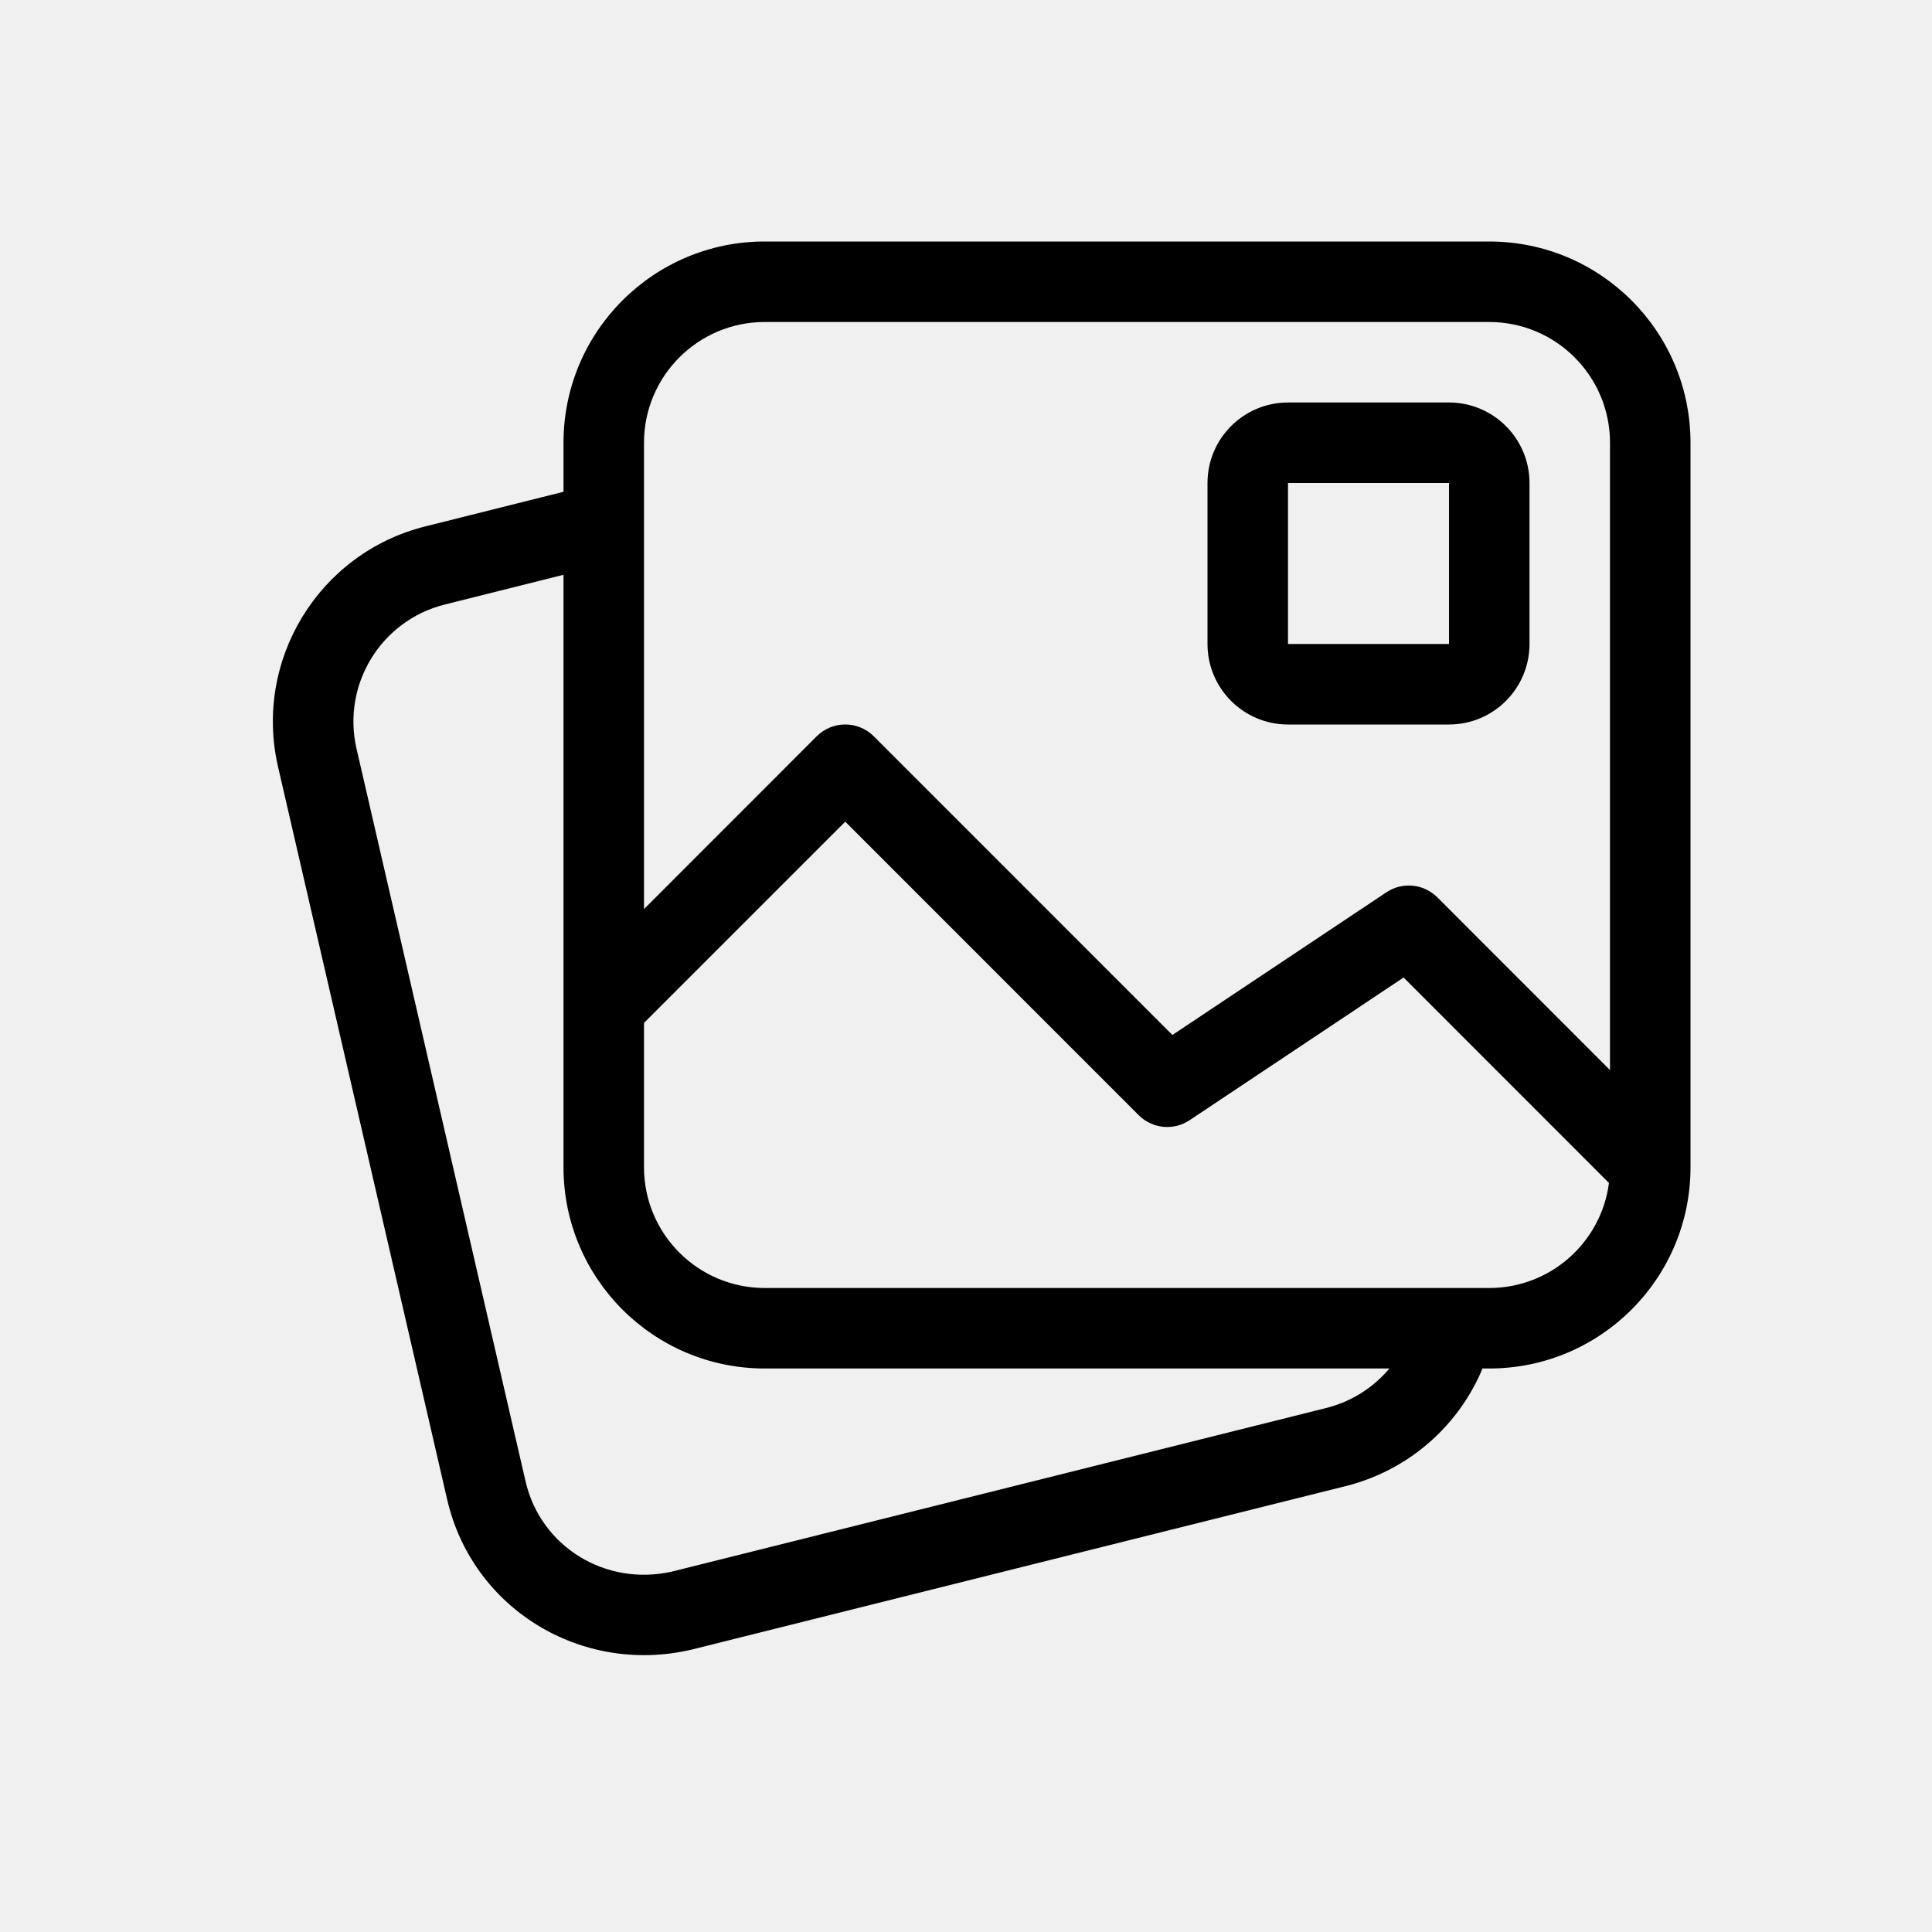
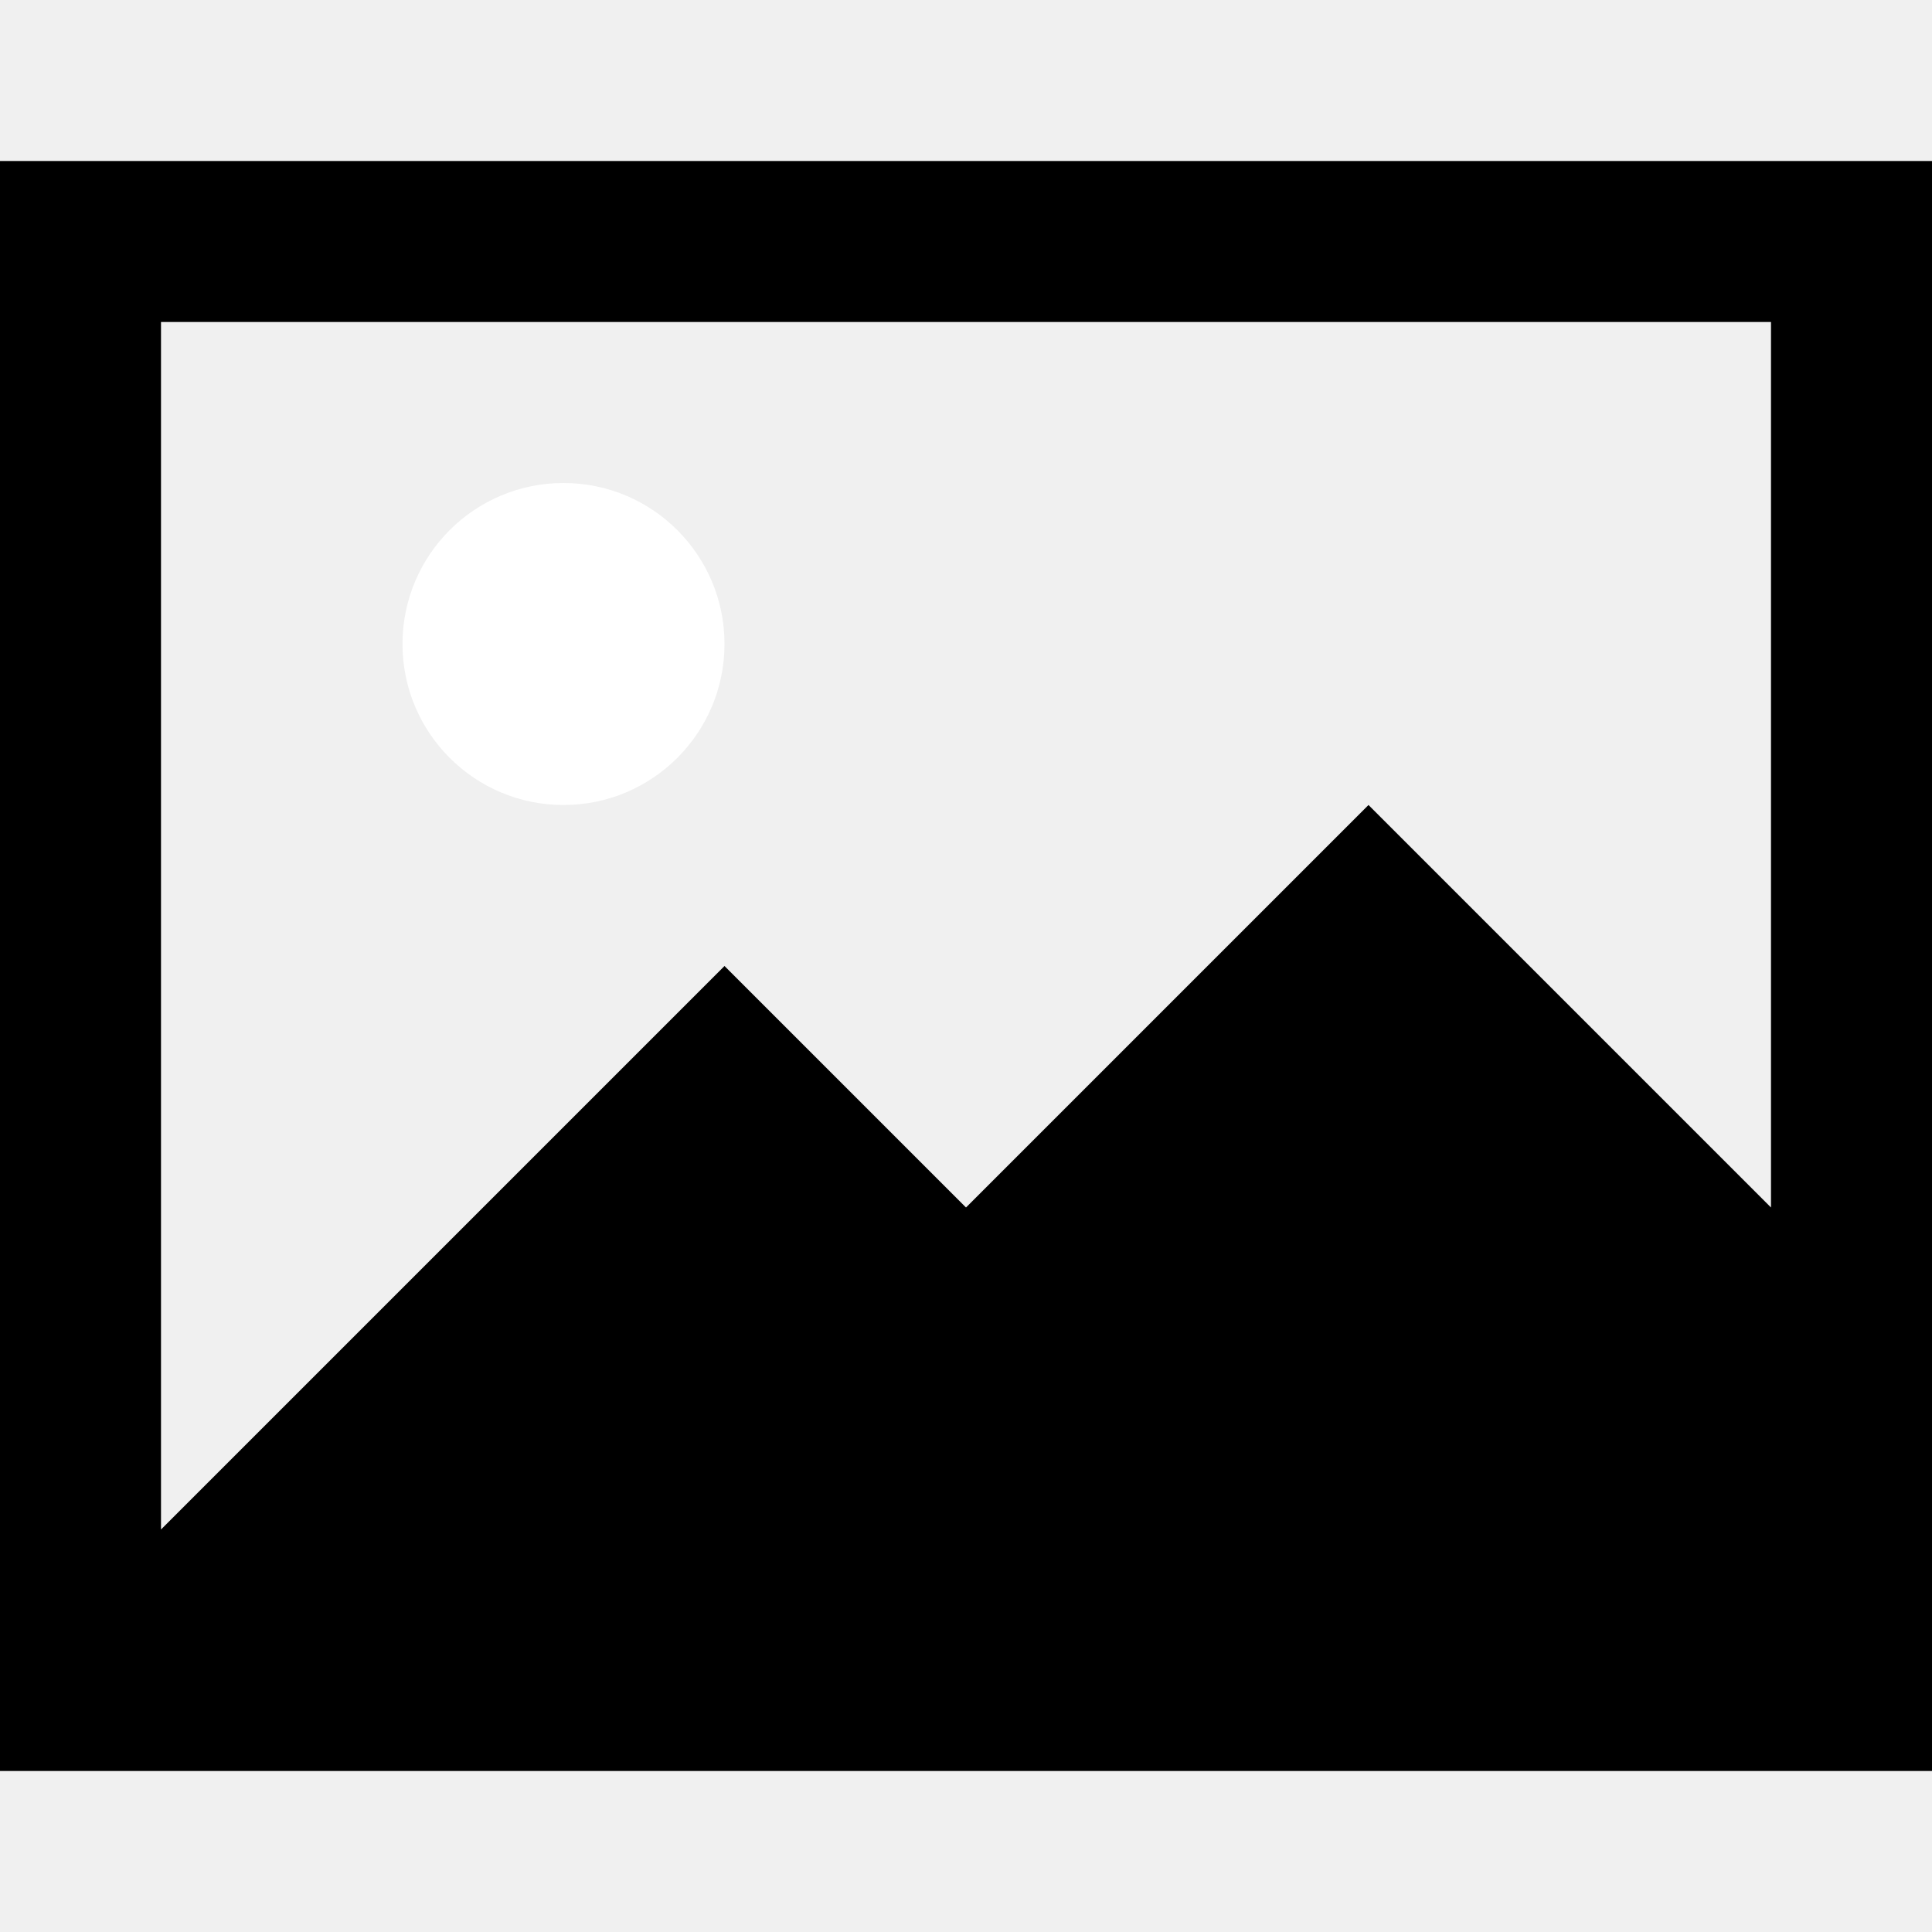
- <svg xmlns="http://www.w3.org/2000/svg" width="24" height="24" viewBox="0 0 24 24">
-   <path d="M17.553,16.445 C17.629,16.179 17.905,16.025 18.171,16.101 C18.436,16.177 18.591,16.453 18.515,16.719 C18.272,17.573 17.593,18.242 16.716,18.461 L8.588,20.493 C7.215,20.811 5.867,19.98 5.555,18.628 L3.454,9.526 C3.148,8.198 3.962,6.869 5.284,6.539 L7.173,6.066 C7.441,5.999 7.712,6.162 7.779,6.43 C7.846,6.698 7.684,6.97 7.416,7.036 L5.527,7.509 C4.733,7.707 4.245,8.504 4.429,9.301 L6.529,18.403 C6.716,19.214 7.525,19.713 8.355,19.521 L16.473,17.491 C17,17.36 17.407,16.958 17.553,16.445 Z M20,13.293 L20,5.5 C20,4.672 19.328,4 18.5,4 L9.5,4 C8.672,4 8,4.672 8,5.5 L8,11.293 L10.146,9.146 C10.342,8.951 10.658,8.951 10.854,9.146 L14.564,12.857 L17.223,11.084 C17.421,10.952 17.685,10.978 17.854,11.146 L20,13.293 L20,13.293 Z M19.987,14.695 L17.436,12.143 L14.777,13.916 C14.579,14.048 14.315,14.022 14.146,13.854 L10.5,10.207 L8,12.707 L8,14.5 C8,15.328 8.672,16 9.5,16 L18.5,16 C19.262,16 19.892,15.431 19.987,14.695 L19.987,14.695 Z M9.5,3 L18.5,3 C19.881,3 21,4.119 21,5.5 L21,14.5 C21,15.881 19.881,17 18.5,17 L9.5,17 C8.119,17 7,15.881 7,14.5 L7,5.5 C7,4.119 8.119,3 9.5,3 Z M16,5 L18,5 C18.552,5 19,5.448 19,6 L19,8 C19,8.552 18.552,9 18,9 L16,9 C15.448,9 15,8.552 15,8 L15,6 C15,5.448 15.448,5 16,5 Z M16,6 L16,8 L18,8 L18,6 L16,6 Z" />
+ <svg xmlns="http://www.w3.org/2000/svg" fill="#000000" height="800px" width="800px" version="1.1" id="Filled_Icons" x="0px" y="0px" viewBox="0 0 24 24" enable-background="new 0 0 24 24" xml:space="preserve">
+   <g id="Image-Filled">
+     <path d="M0,2v20h24V2H0z M22,4v11l-5-5l-5,5l-3-3l-7,7V4H22z" />
+     <circle cx="7" cy="8" r="2" fill="#fff" />
+   </g>
</svg>
